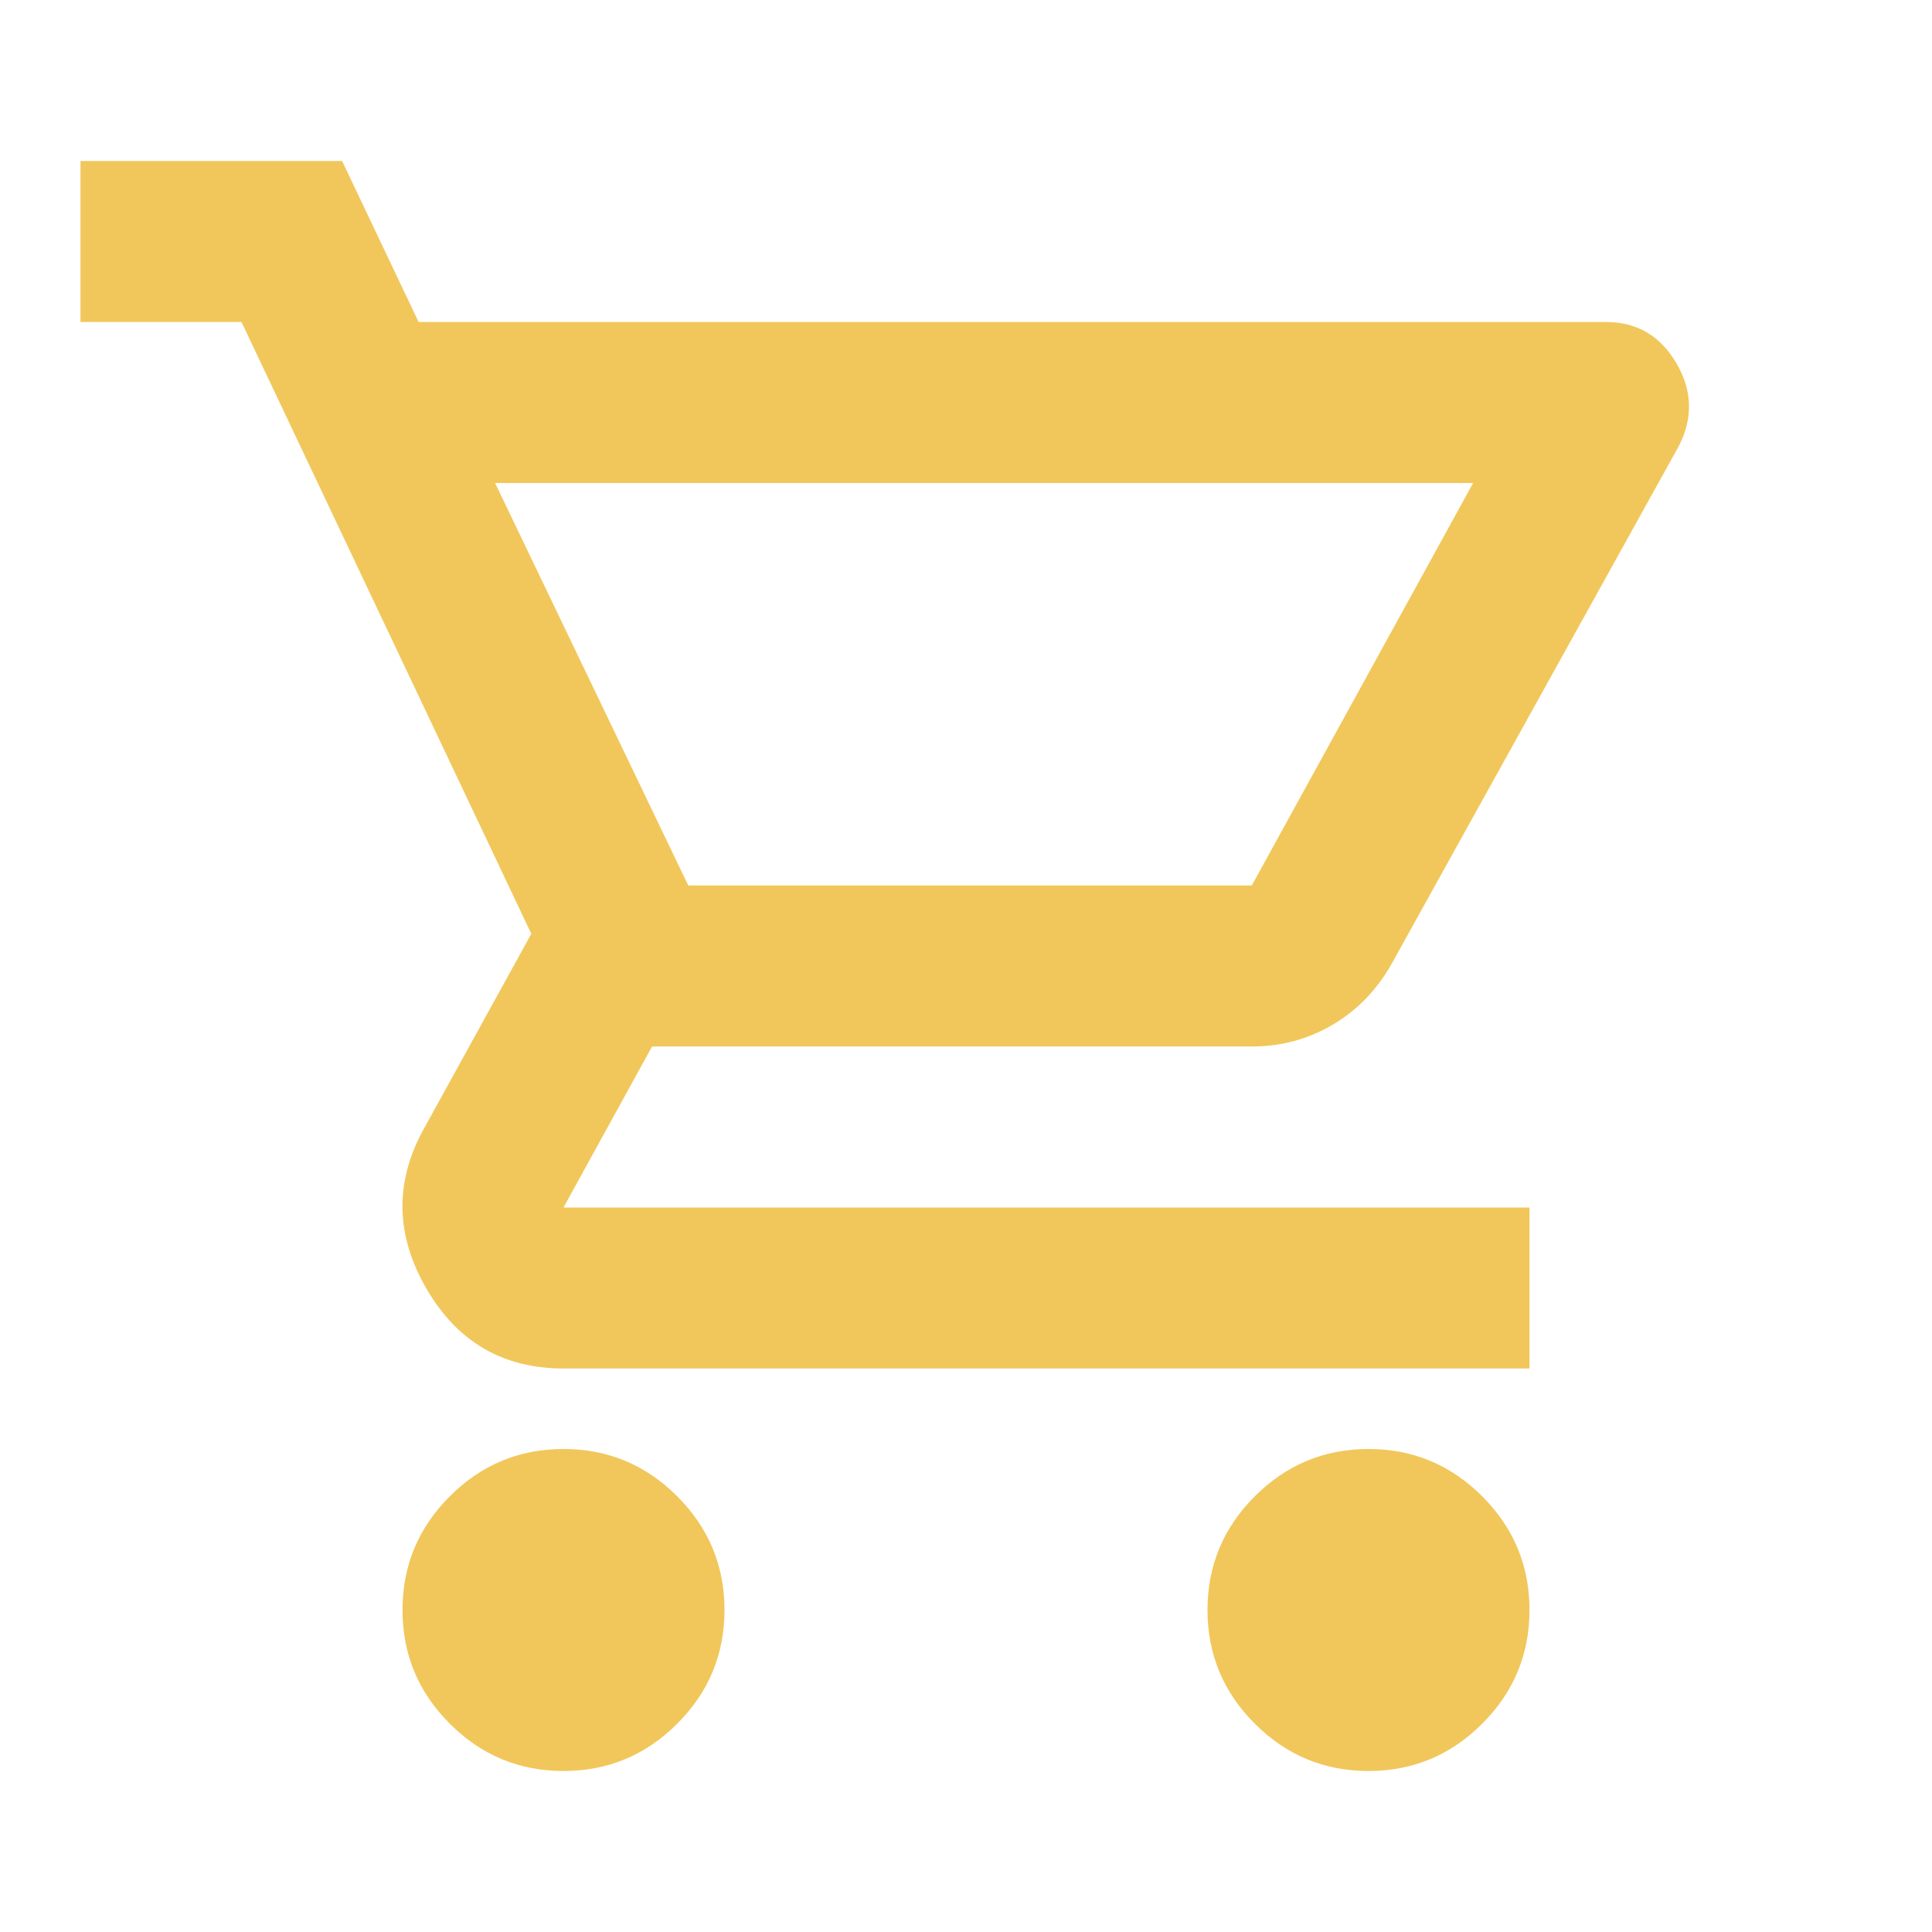
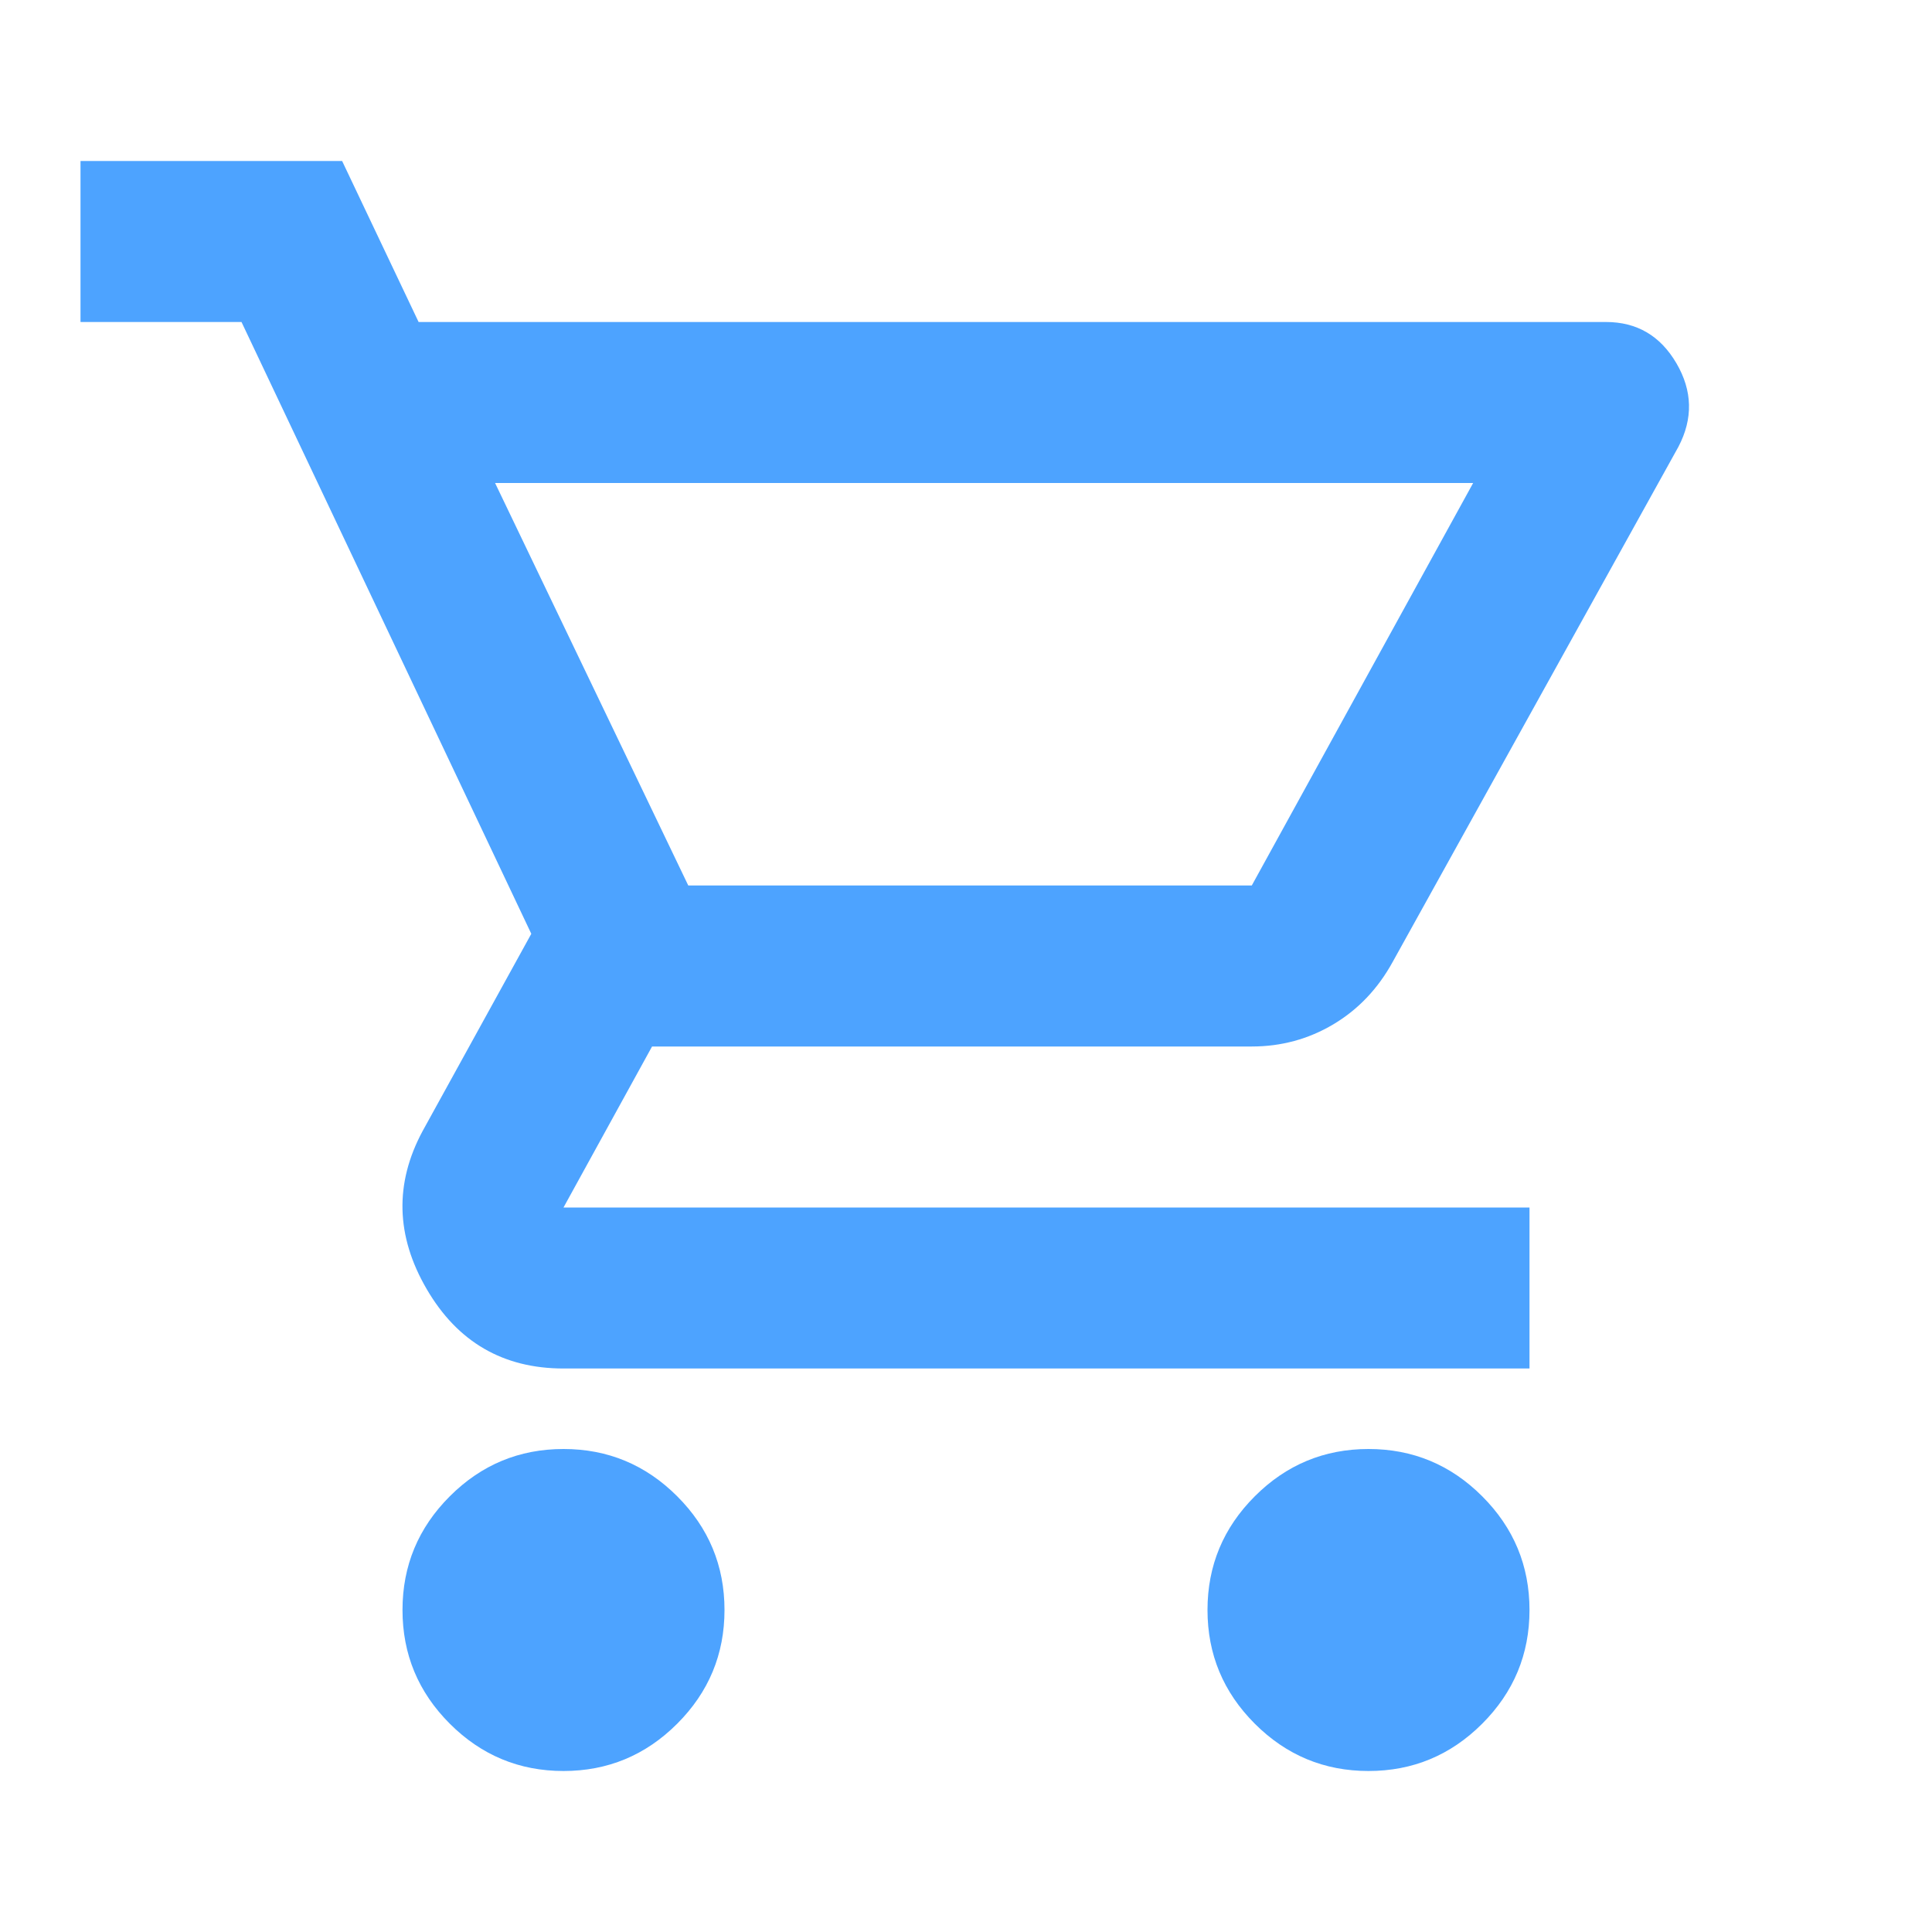
- <svg xmlns="http://www.w3.org/2000/svg" height="24px" viewBox="0 -960 960 960" width="24px" fill="#F1C75B">
+ <svg xmlns="http://www.w3.org/2000/svg" height="24px" viewBox="0 -960 960 960" width="24px" fill="#4DA3FF">
  <path d="M223.5-103.5Q200-127 200-160t23.5-56.5Q247-240 280-240t56.5 23.5Q360-193 360-160t-23.5 56.5Q313-80 280-80t-56.5-23.5Zm400 0Q600-127 600-160t23.5-56.5Q647-240 680-240t56.5 23.5Q760-193 760-160t-23.5 56.5Q713-80 680-80t-56.5-23.5ZM246-720l96 200h280l110-200H246Zm-38-80h590q23 0 35 20.5t1 41.5L692-482q-11 20-29.5 31T622-440H324l-44 80h480v80H280q-45 0-68-39.5t-2-78.5l54-98-144-304H40v-80h130l38 80Zm134 280h280-280Z" />
</svg>
